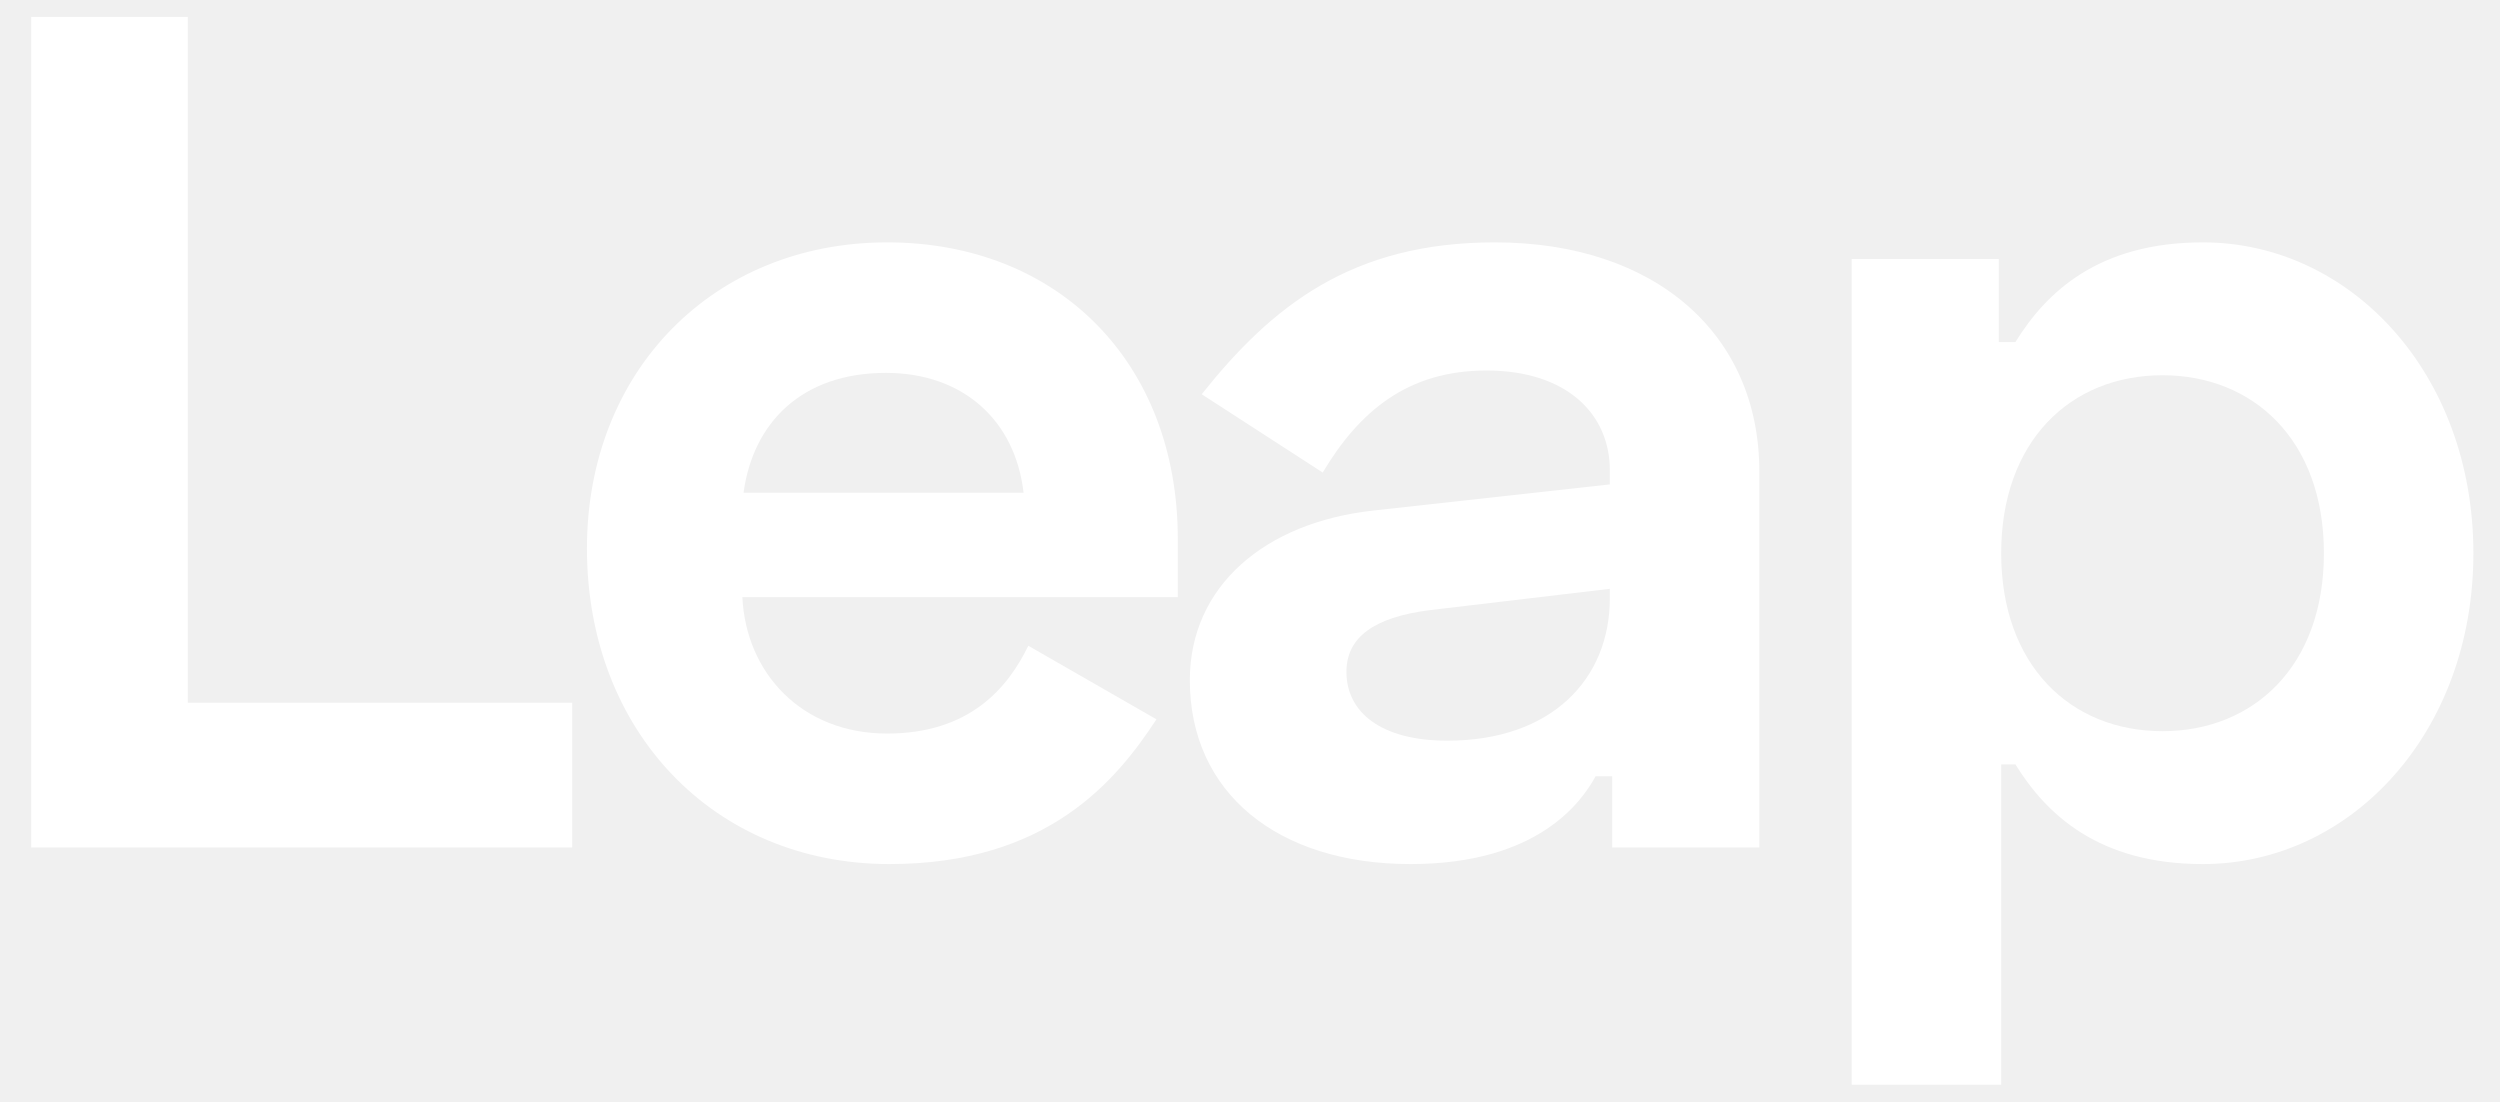
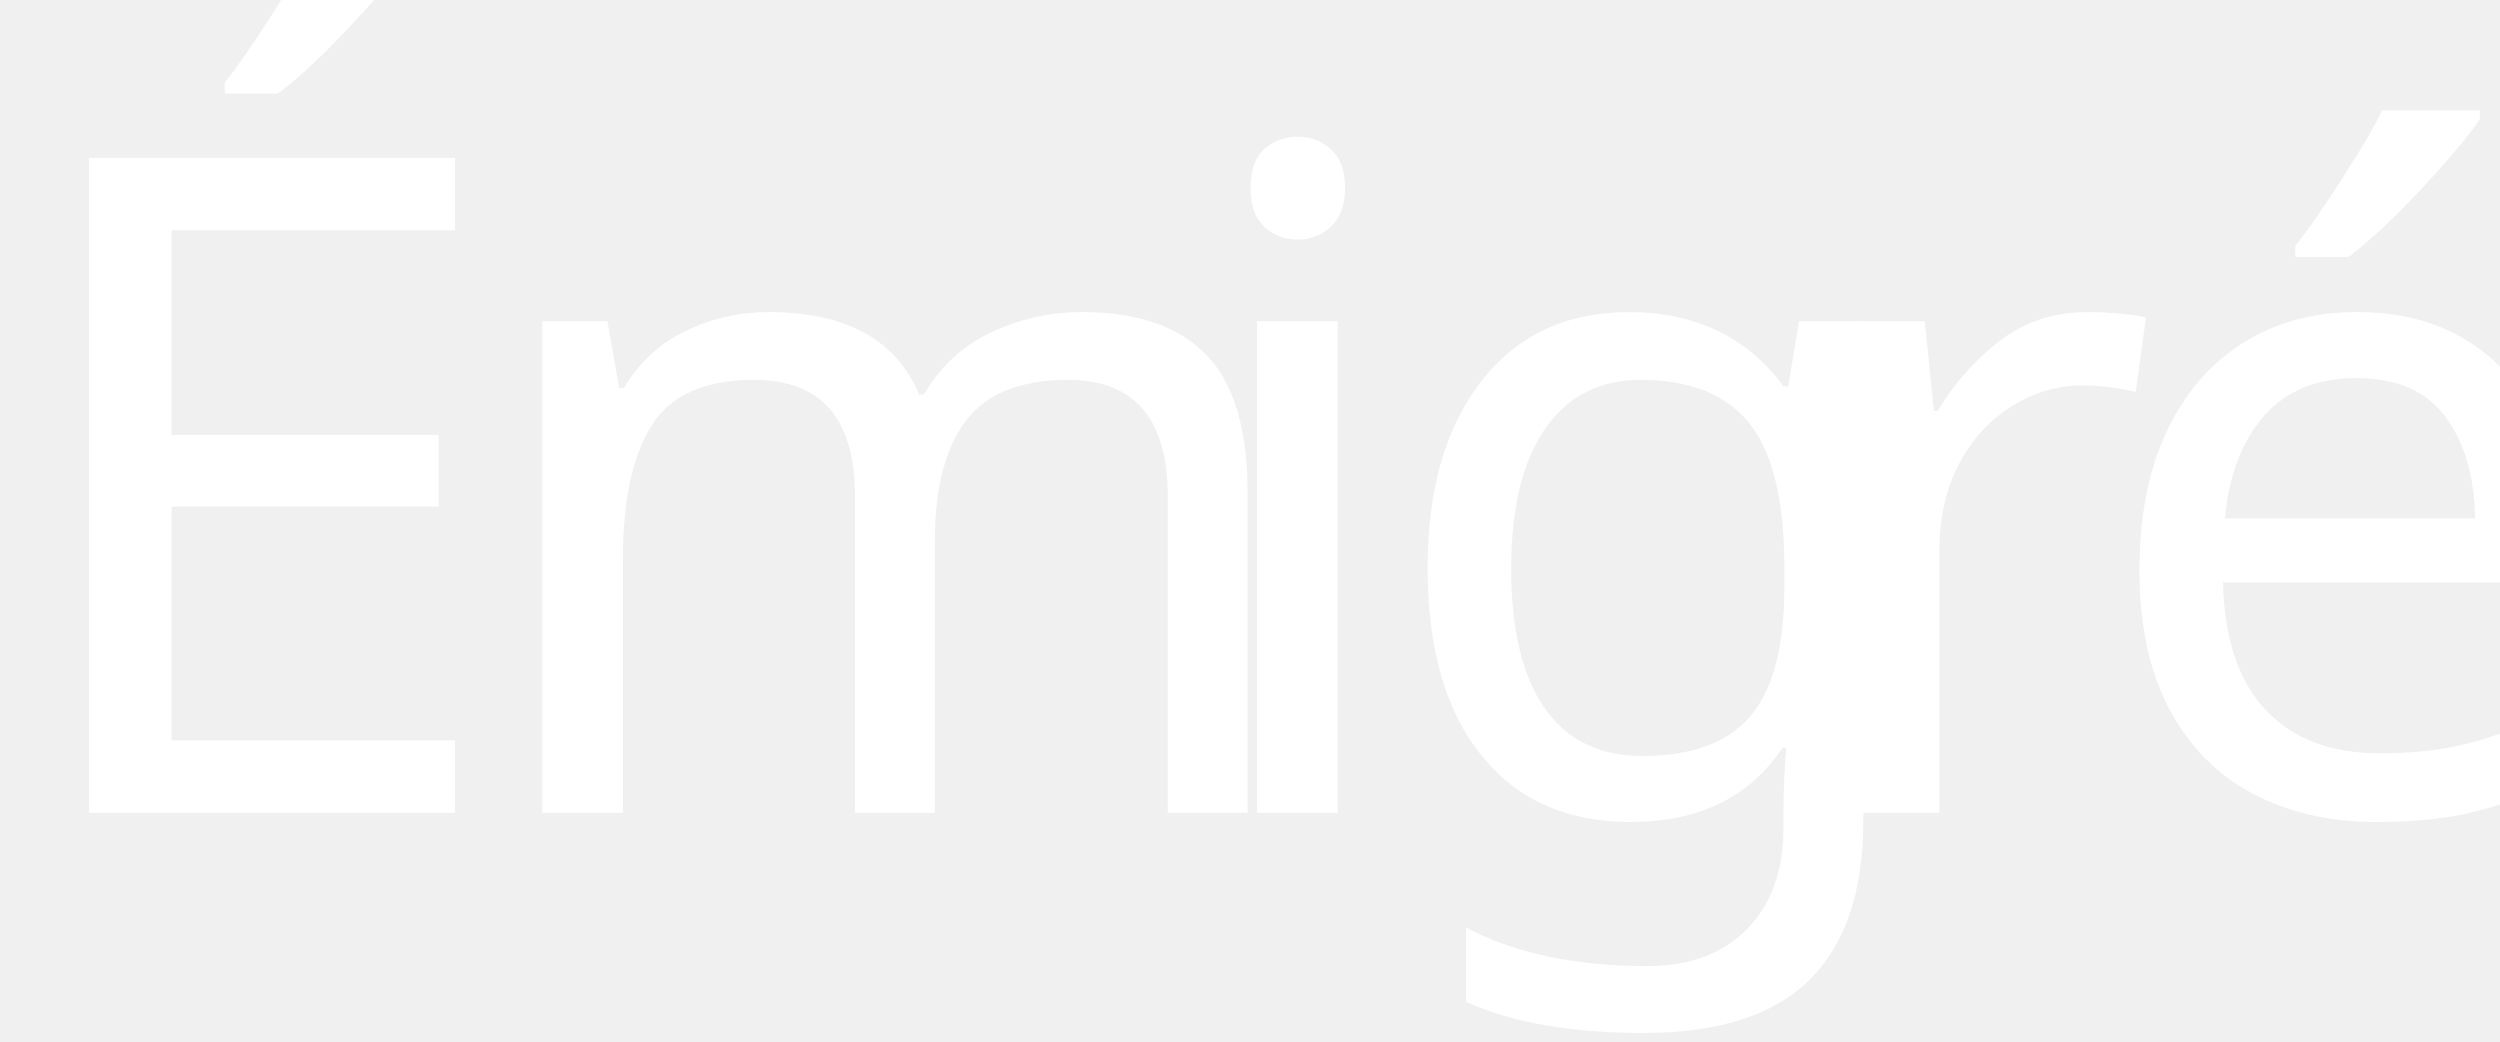
- <svg xmlns="http://www.w3.org/2000/svg" width="59" height="26" viewBox="0 0 59 26" fill="none">
-   <path d="M0.736 0.4V20H13.504V16.584H4.432V0.4H0.736Z" fill="white" />
-   <path d="M13.852 12.944C13.852 17.256 16.848 20.392 20.992 20.392C24.716 20.392 26.34 18.432 27.292 16.976L24.268 15.24C23.792 16.22 22.896 17.312 20.936 17.312C18.92 17.312 17.604 15.884 17.52 14.092H27.796V12.72C27.796 8.548 24.968 5.72 20.936 5.72C16.848 5.72 13.852 8.744 13.852 12.944ZM17.548 11.628C17.772 9.976 18.92 8.8 20.908 8.8C22.728 8.8 23.96 9.92 24.156 11.628H17.548Z" fill="white" />
-   <path d="M28.36 9.304L31.216 11.152C32.084 9.696 33.232 8.744 35.08 8.744C36.984 8.744 37.992 9.78 37.992 11.096V11.432L32.42 12.048C29.844 12.328 28.08 13.84 28.08 16.052C28.08 18.712 30.152 20.392 33.288 20.392C36.284 20.392 37.32 18.936 37.656 18.32H38.048V20H41.52V11.124C41.52 7.876 39.056 5.72 35.276 5.72C31.888 5.72 30.012 7.232 28.36 9.304ZM31.776 15.856C31.776 15.044 32.42 14.568 33.736 14.4L37.992 13.896V14.12C37.992 16.024 36.62 17.48 34.156 17.48C32.588 17.48 31.776 16.808 31.776 15.856Z" fill="white" />
-   <path d="M43.7 25.6H47.228V18.04H47.564C48.292 19.216 49.524 20.392 51.988 20.392C55.46 20.392 58.372 17.312 58.372 13.056C58.372 8.8 55.46 5.72 51.988 5.72C49.524 5.72 48.292 6.896 47.564 8.072H47.172V6.112H43.7V25.6ZM51.036 17.256C48.852 17.256 47.228 15.688 47.228 13.056C47.228 10.424 48.852 8.856 51.036 8.856C53.164 8.856 54.844 10.368 54.844 13.056C54.844 15.744 53.164 17.256 51.036 17.256Z" fill="white" />
+ <svg xmlns="http://www.w3.org/2000/svg" viewBox="0 0 175.73 73.19">
+   <defs>
+     <style>.cls-1{font-size:64.49px;fill:#fff;font-family:EksellDisplaySmall, Eksell Display;letter-spacing:-0.05em;}.cls-2{letter-spacing:-0.05em;}.cls-3{letter-spacing:-0.05em;}.cls-4{letter-spacing:-0.05em;}</style>
+   </defs>
+   <g id="Layer_2" data-name="Layer 2">
+     <g id="Layer_1-2" data-name="Layer 1">
+       <text class="cls-1" transform="translate(0 57.14)">Ém<tspan class="cls-2" x="82.87" y="0">i</tspan>
+         <tspan class="cls-3" x="96.8" y="0">g</tspan>
+         <tspan class="cls-4" x="125.17" y="0">r</tspan>
+         <tspan class="cls-3" x="146.84" y="0">é</tspan>
+       </text>
+     </g>
+   </g>
</svg>
